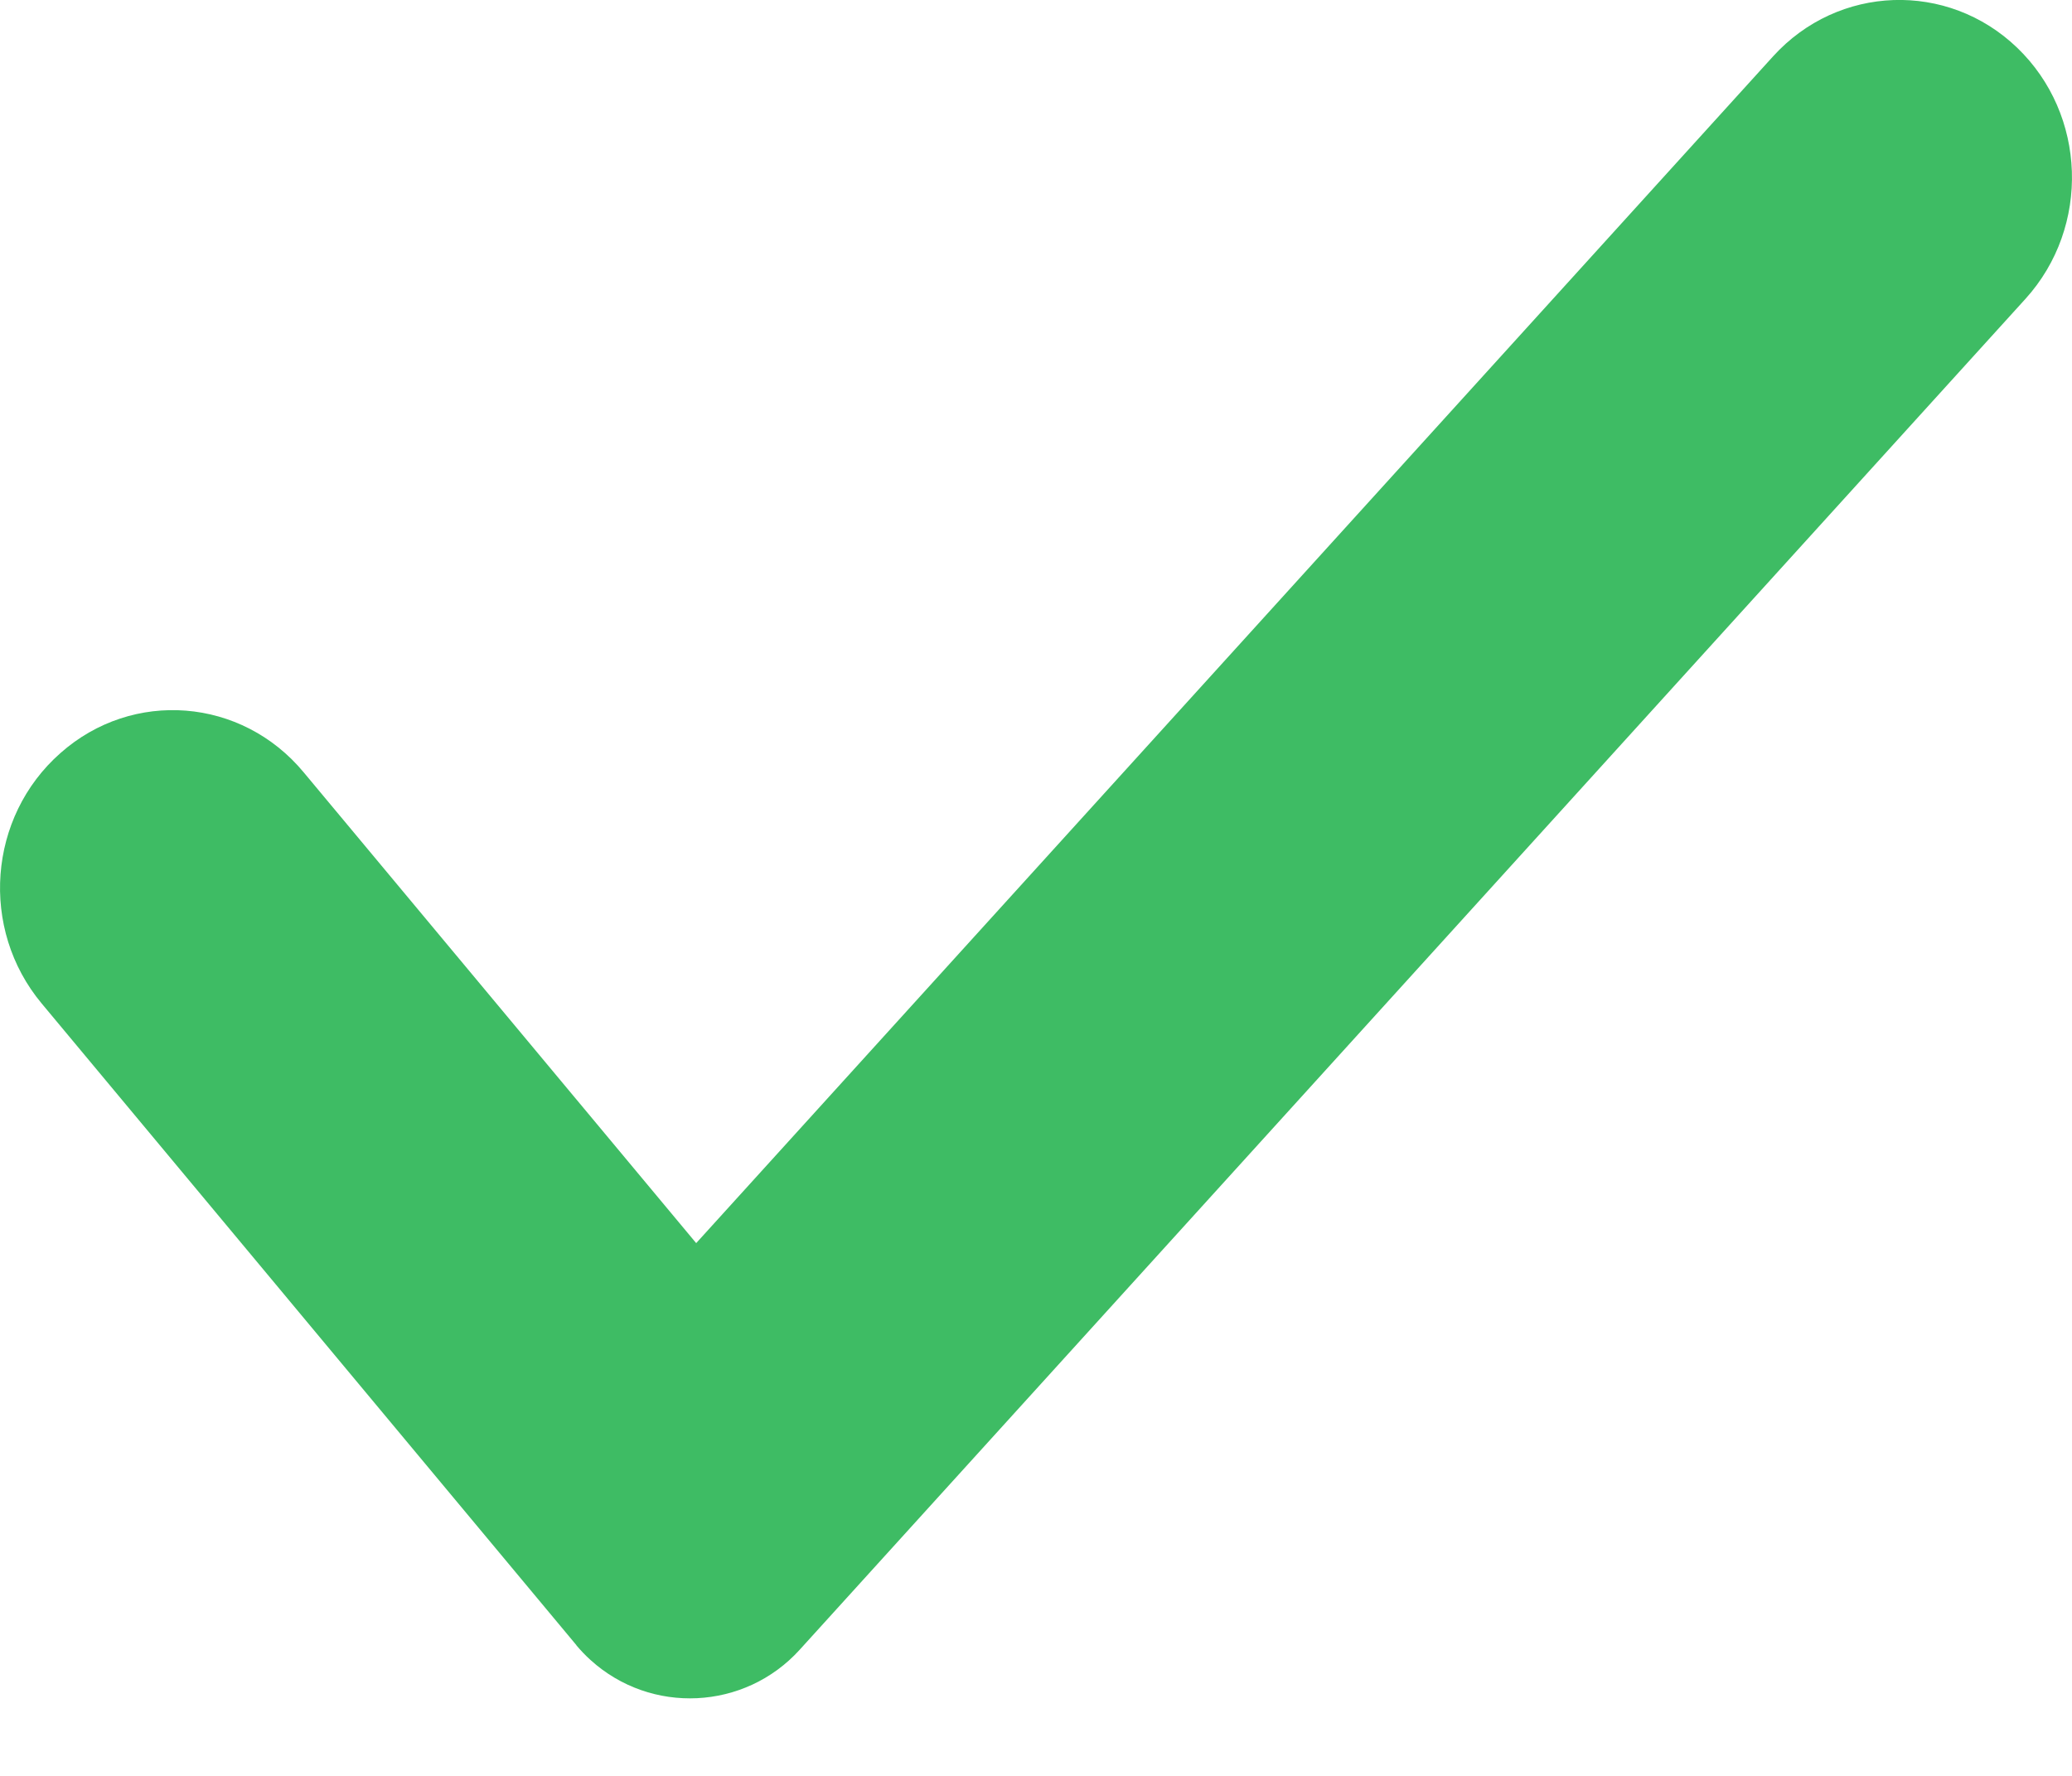
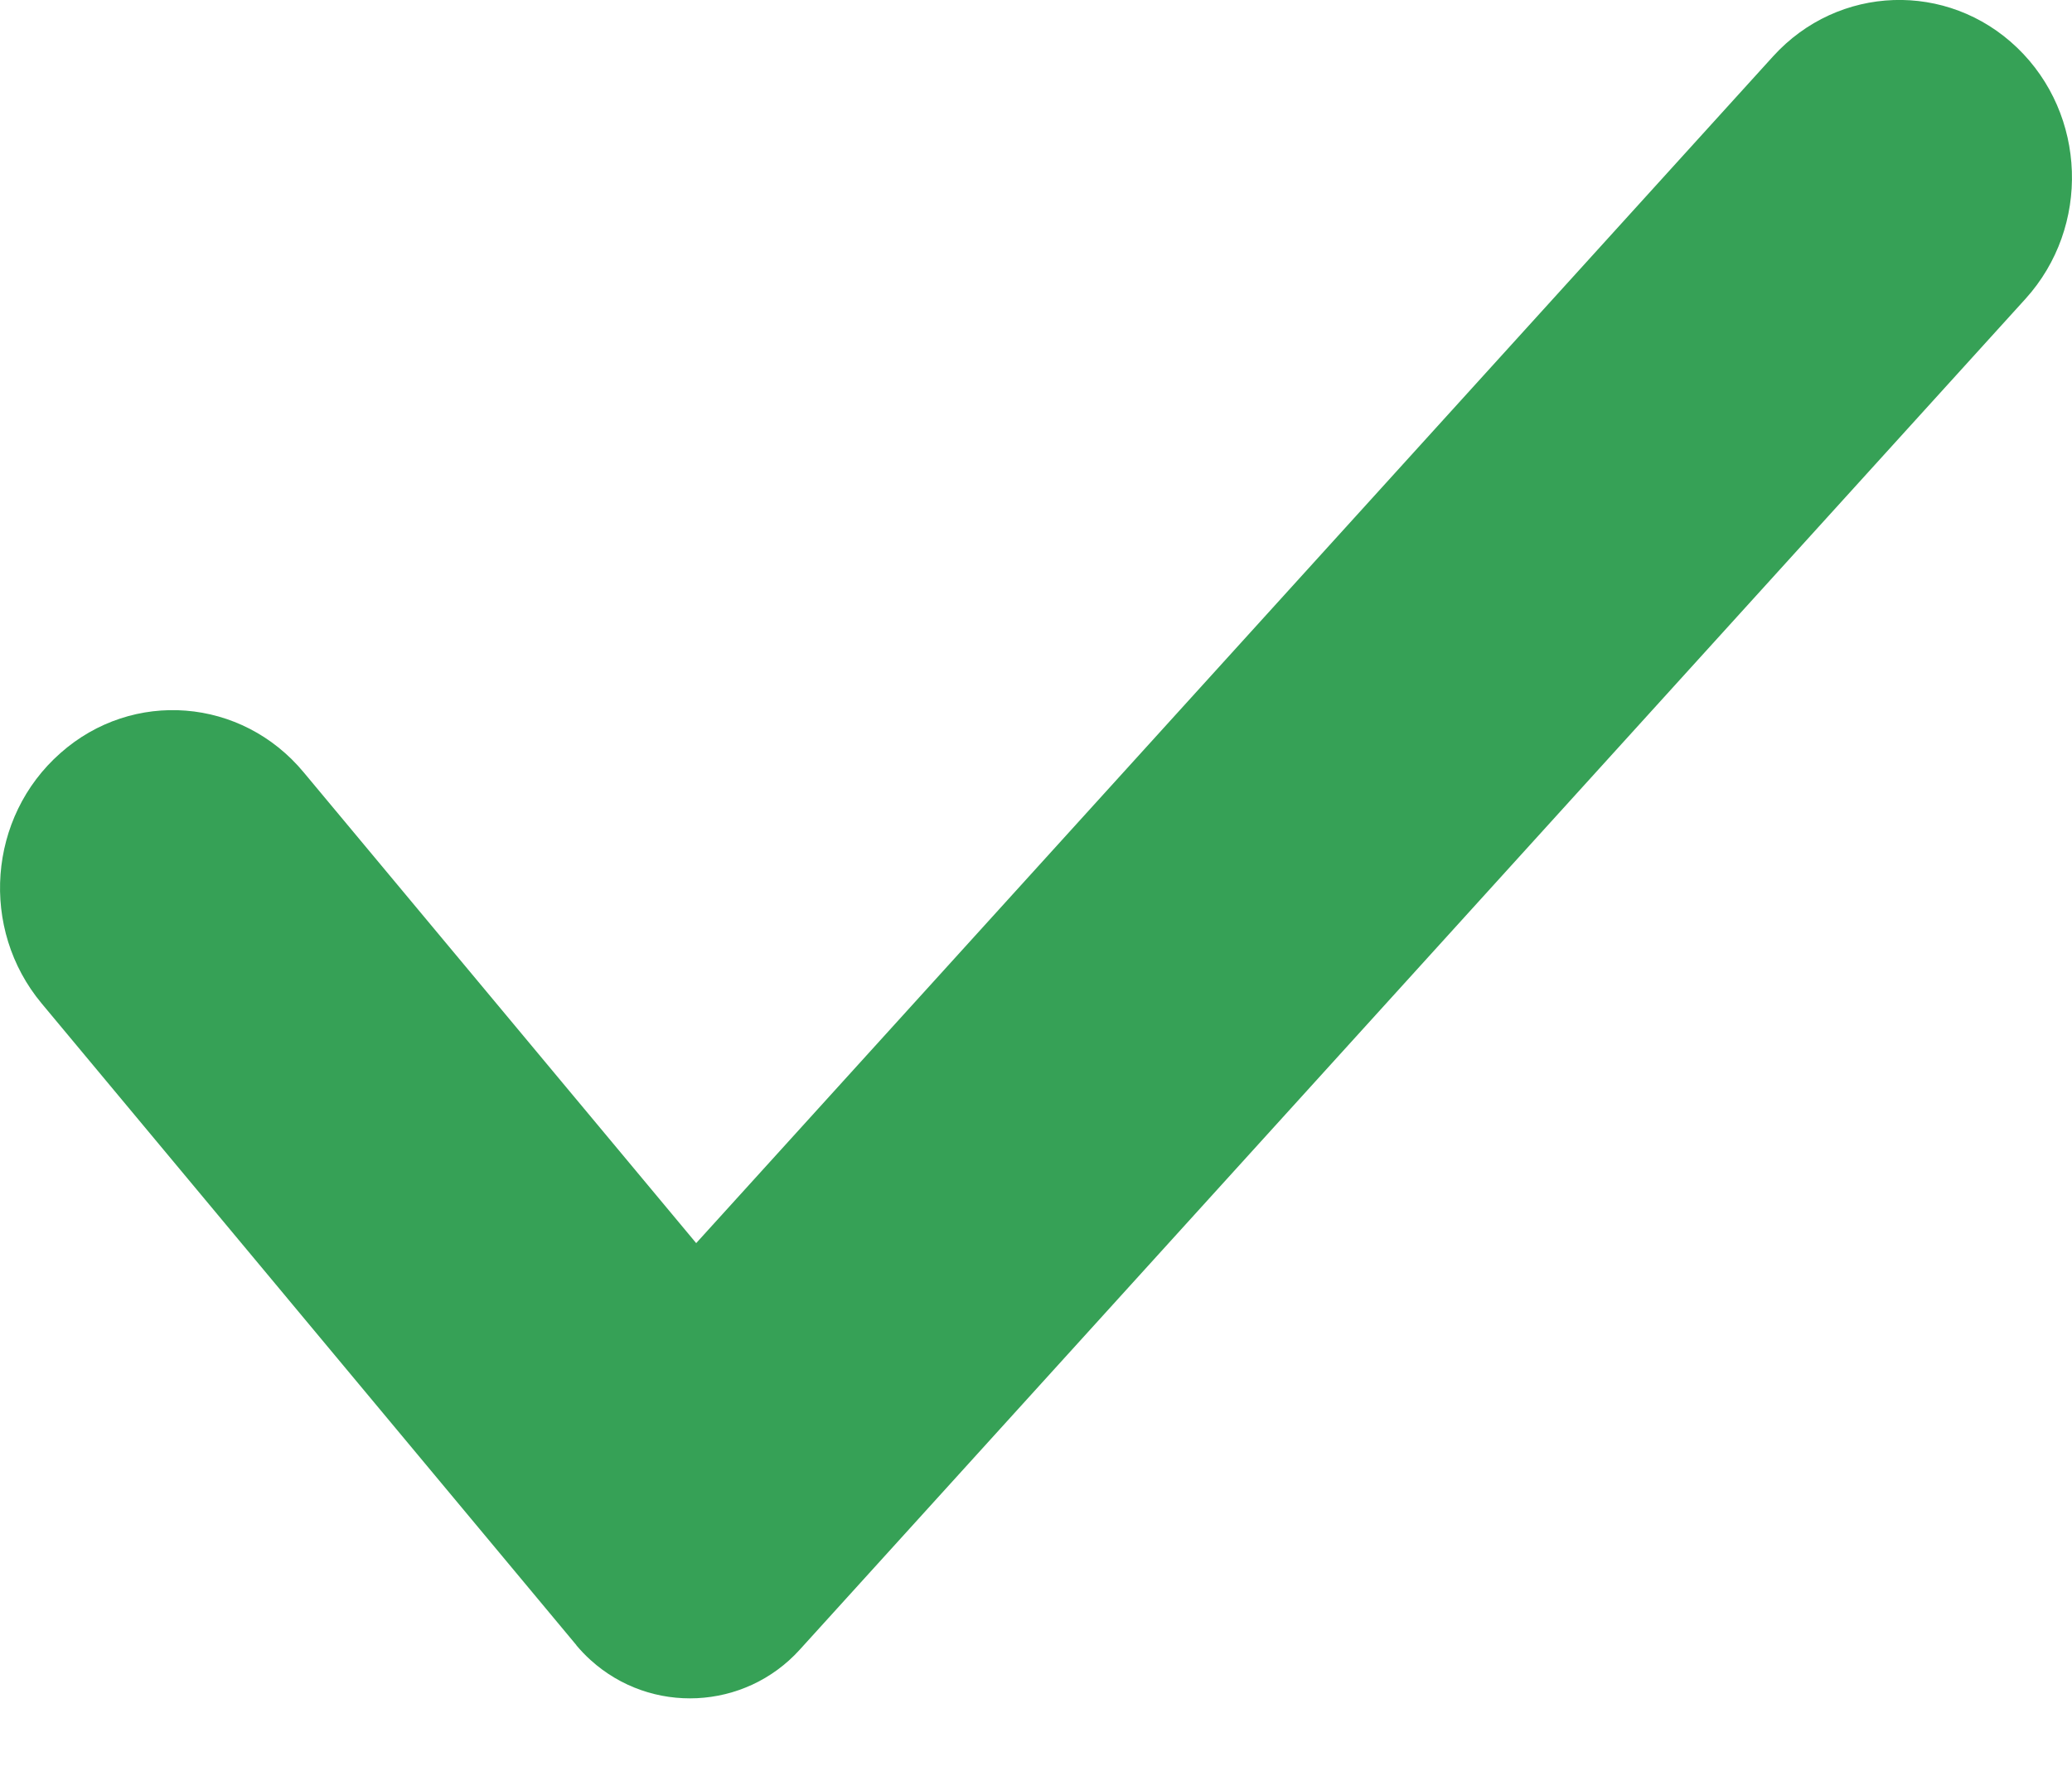
<svg xmlns="http://www.w3.org/2000/svg" width="14" height="12">
-   <path d="M3.894 11.116L.281 6.78c-.419-.503-.363-1.259.127-1.691.488-.433 1.225-.376 1.645.131l2.651 3.18L11.981.38c.44-.484 1.178-.509 1.648-.058.471.452.497 1.211.057 1.697L5.403 11.148c-.371.409-1.004.44-1.413.069a1 1 0 0 1-.096-.1z" fill="#3EBC64" fill-rule="evenodd" />
+   <path d="M3.894 11.116L.281 6.78c-.419-.503-.363-1.259.127-1.691.488-.433 1.225-.376 1.645.131l2.651 3.18L11.981.38c.44-.484 1.178-.509 1.648-.058.471.452.497 1.211.057 1.697L5.403 11.148c-.371.409-1.004.44-1.413.069a1 1 0 0 1-.096-.1z" fill="#36A156" fill-rule="evenodd" />
</svg>
